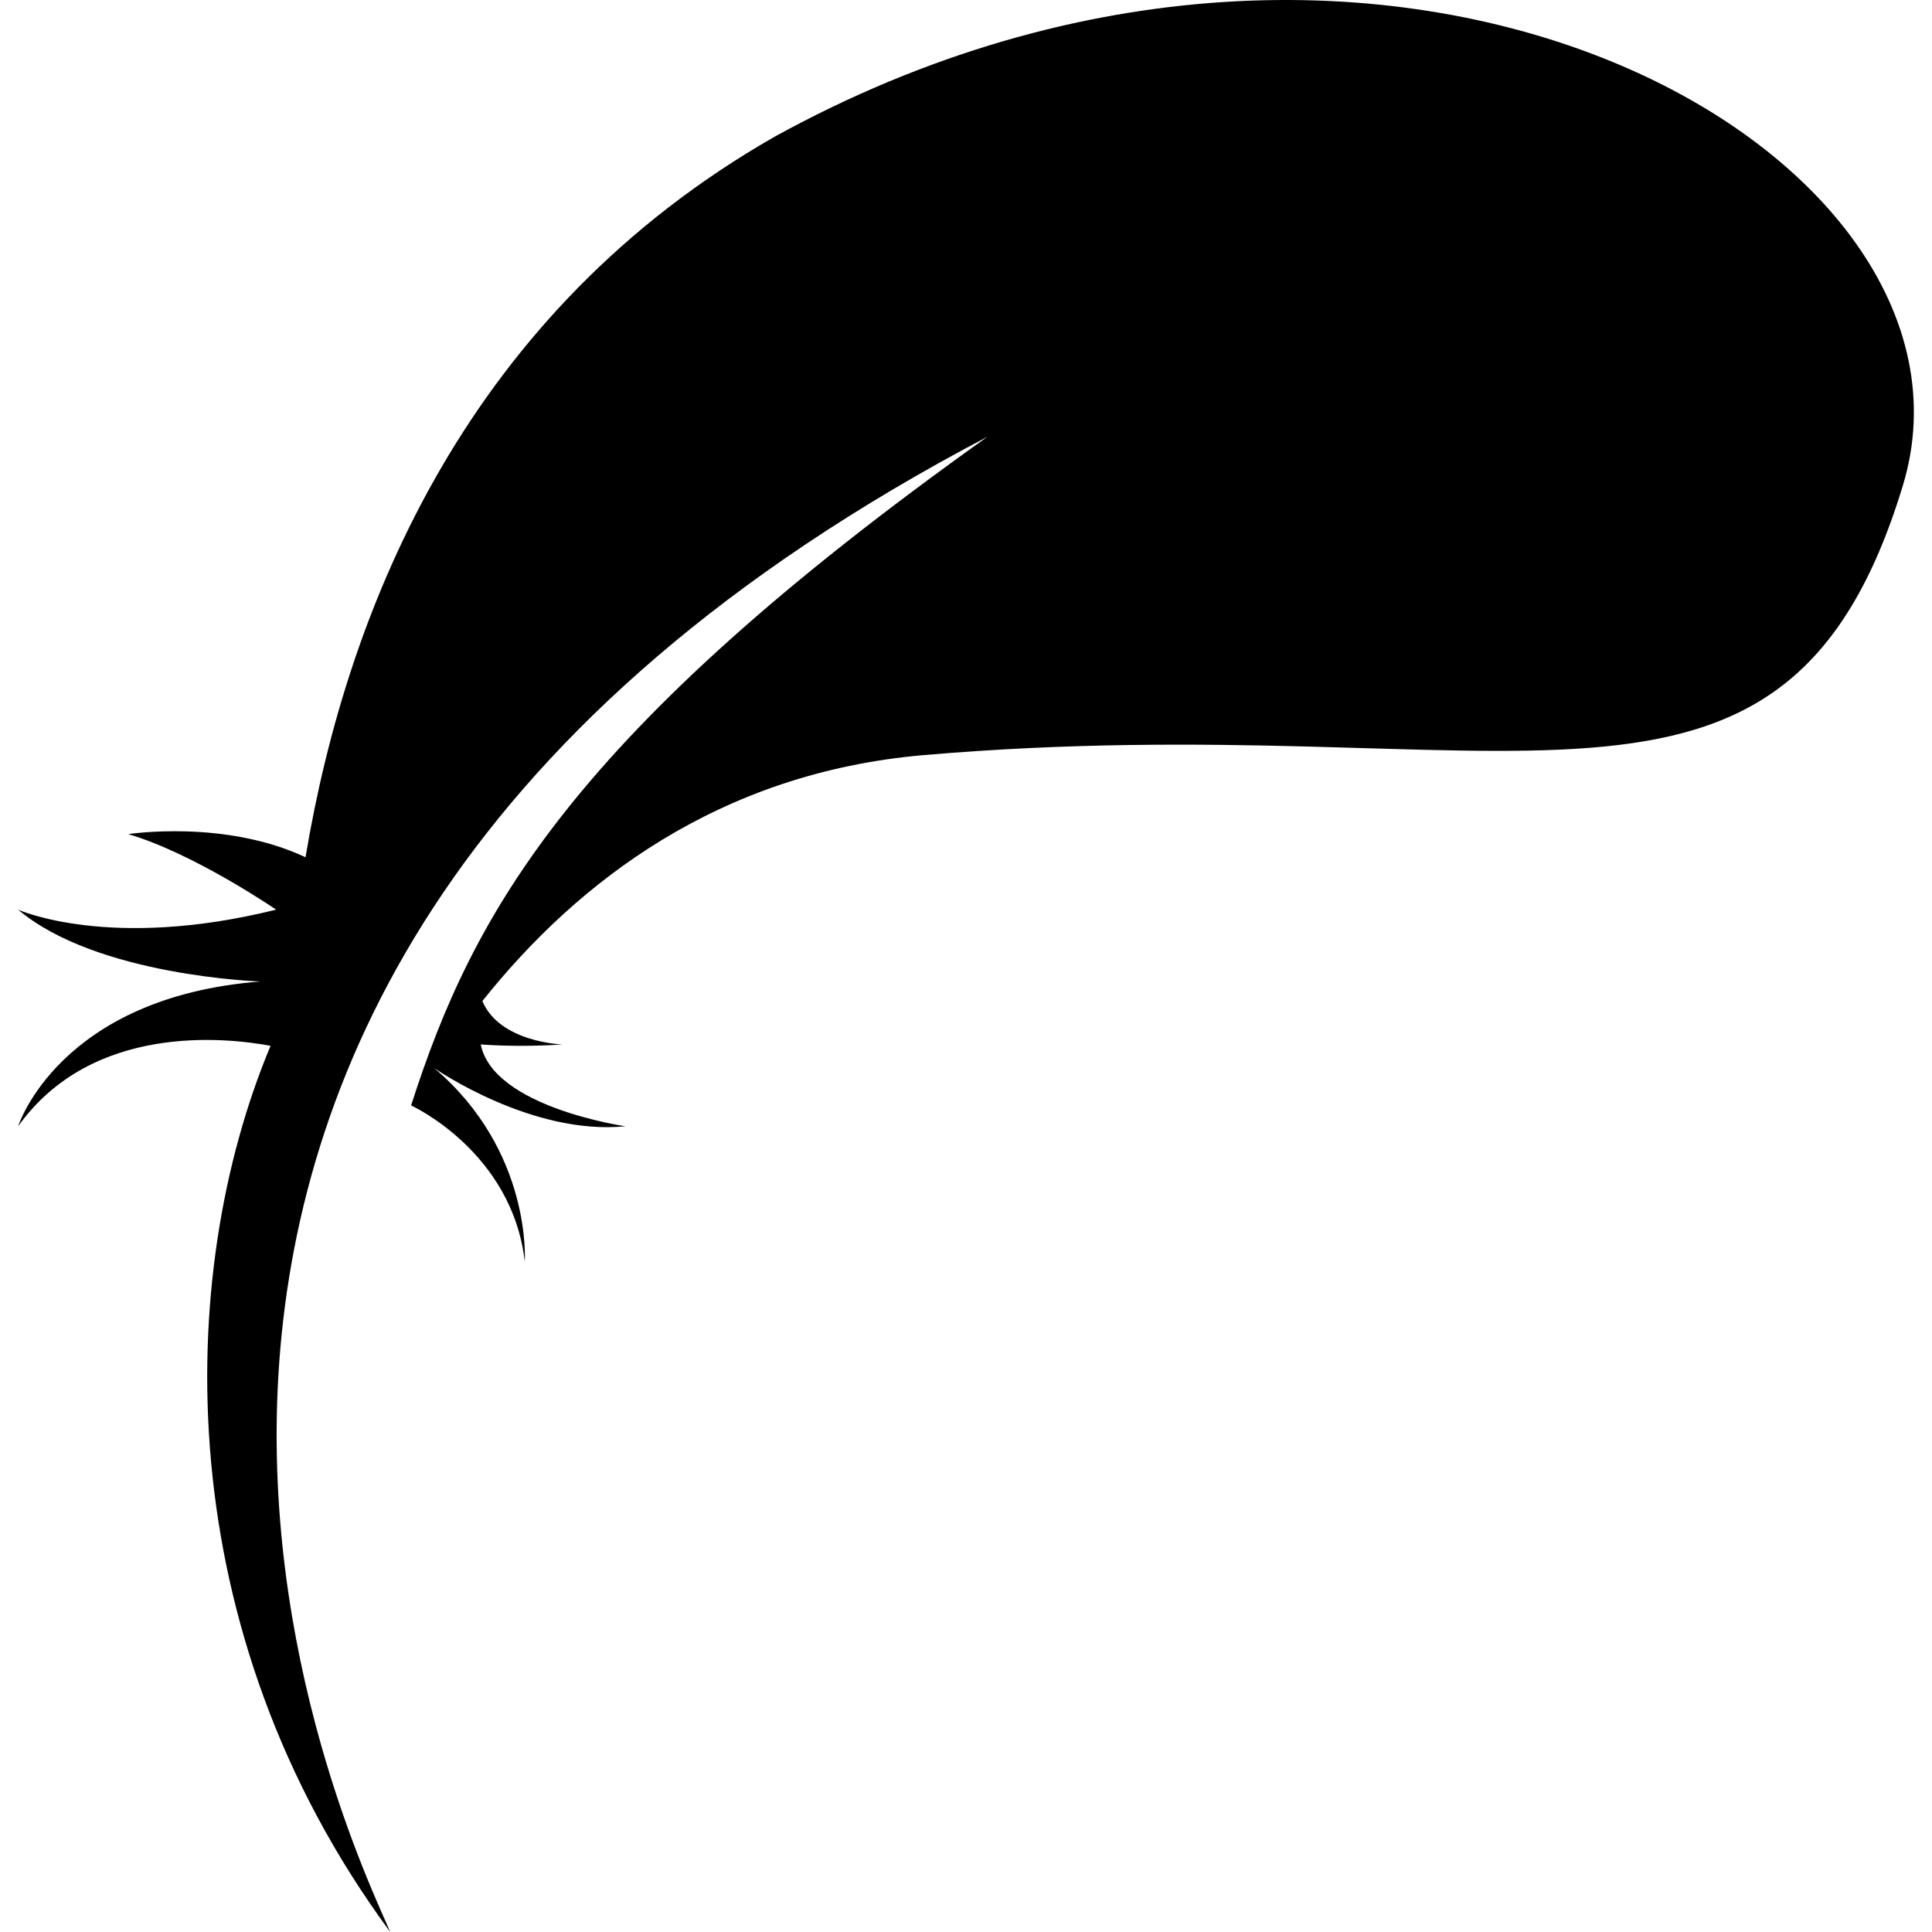
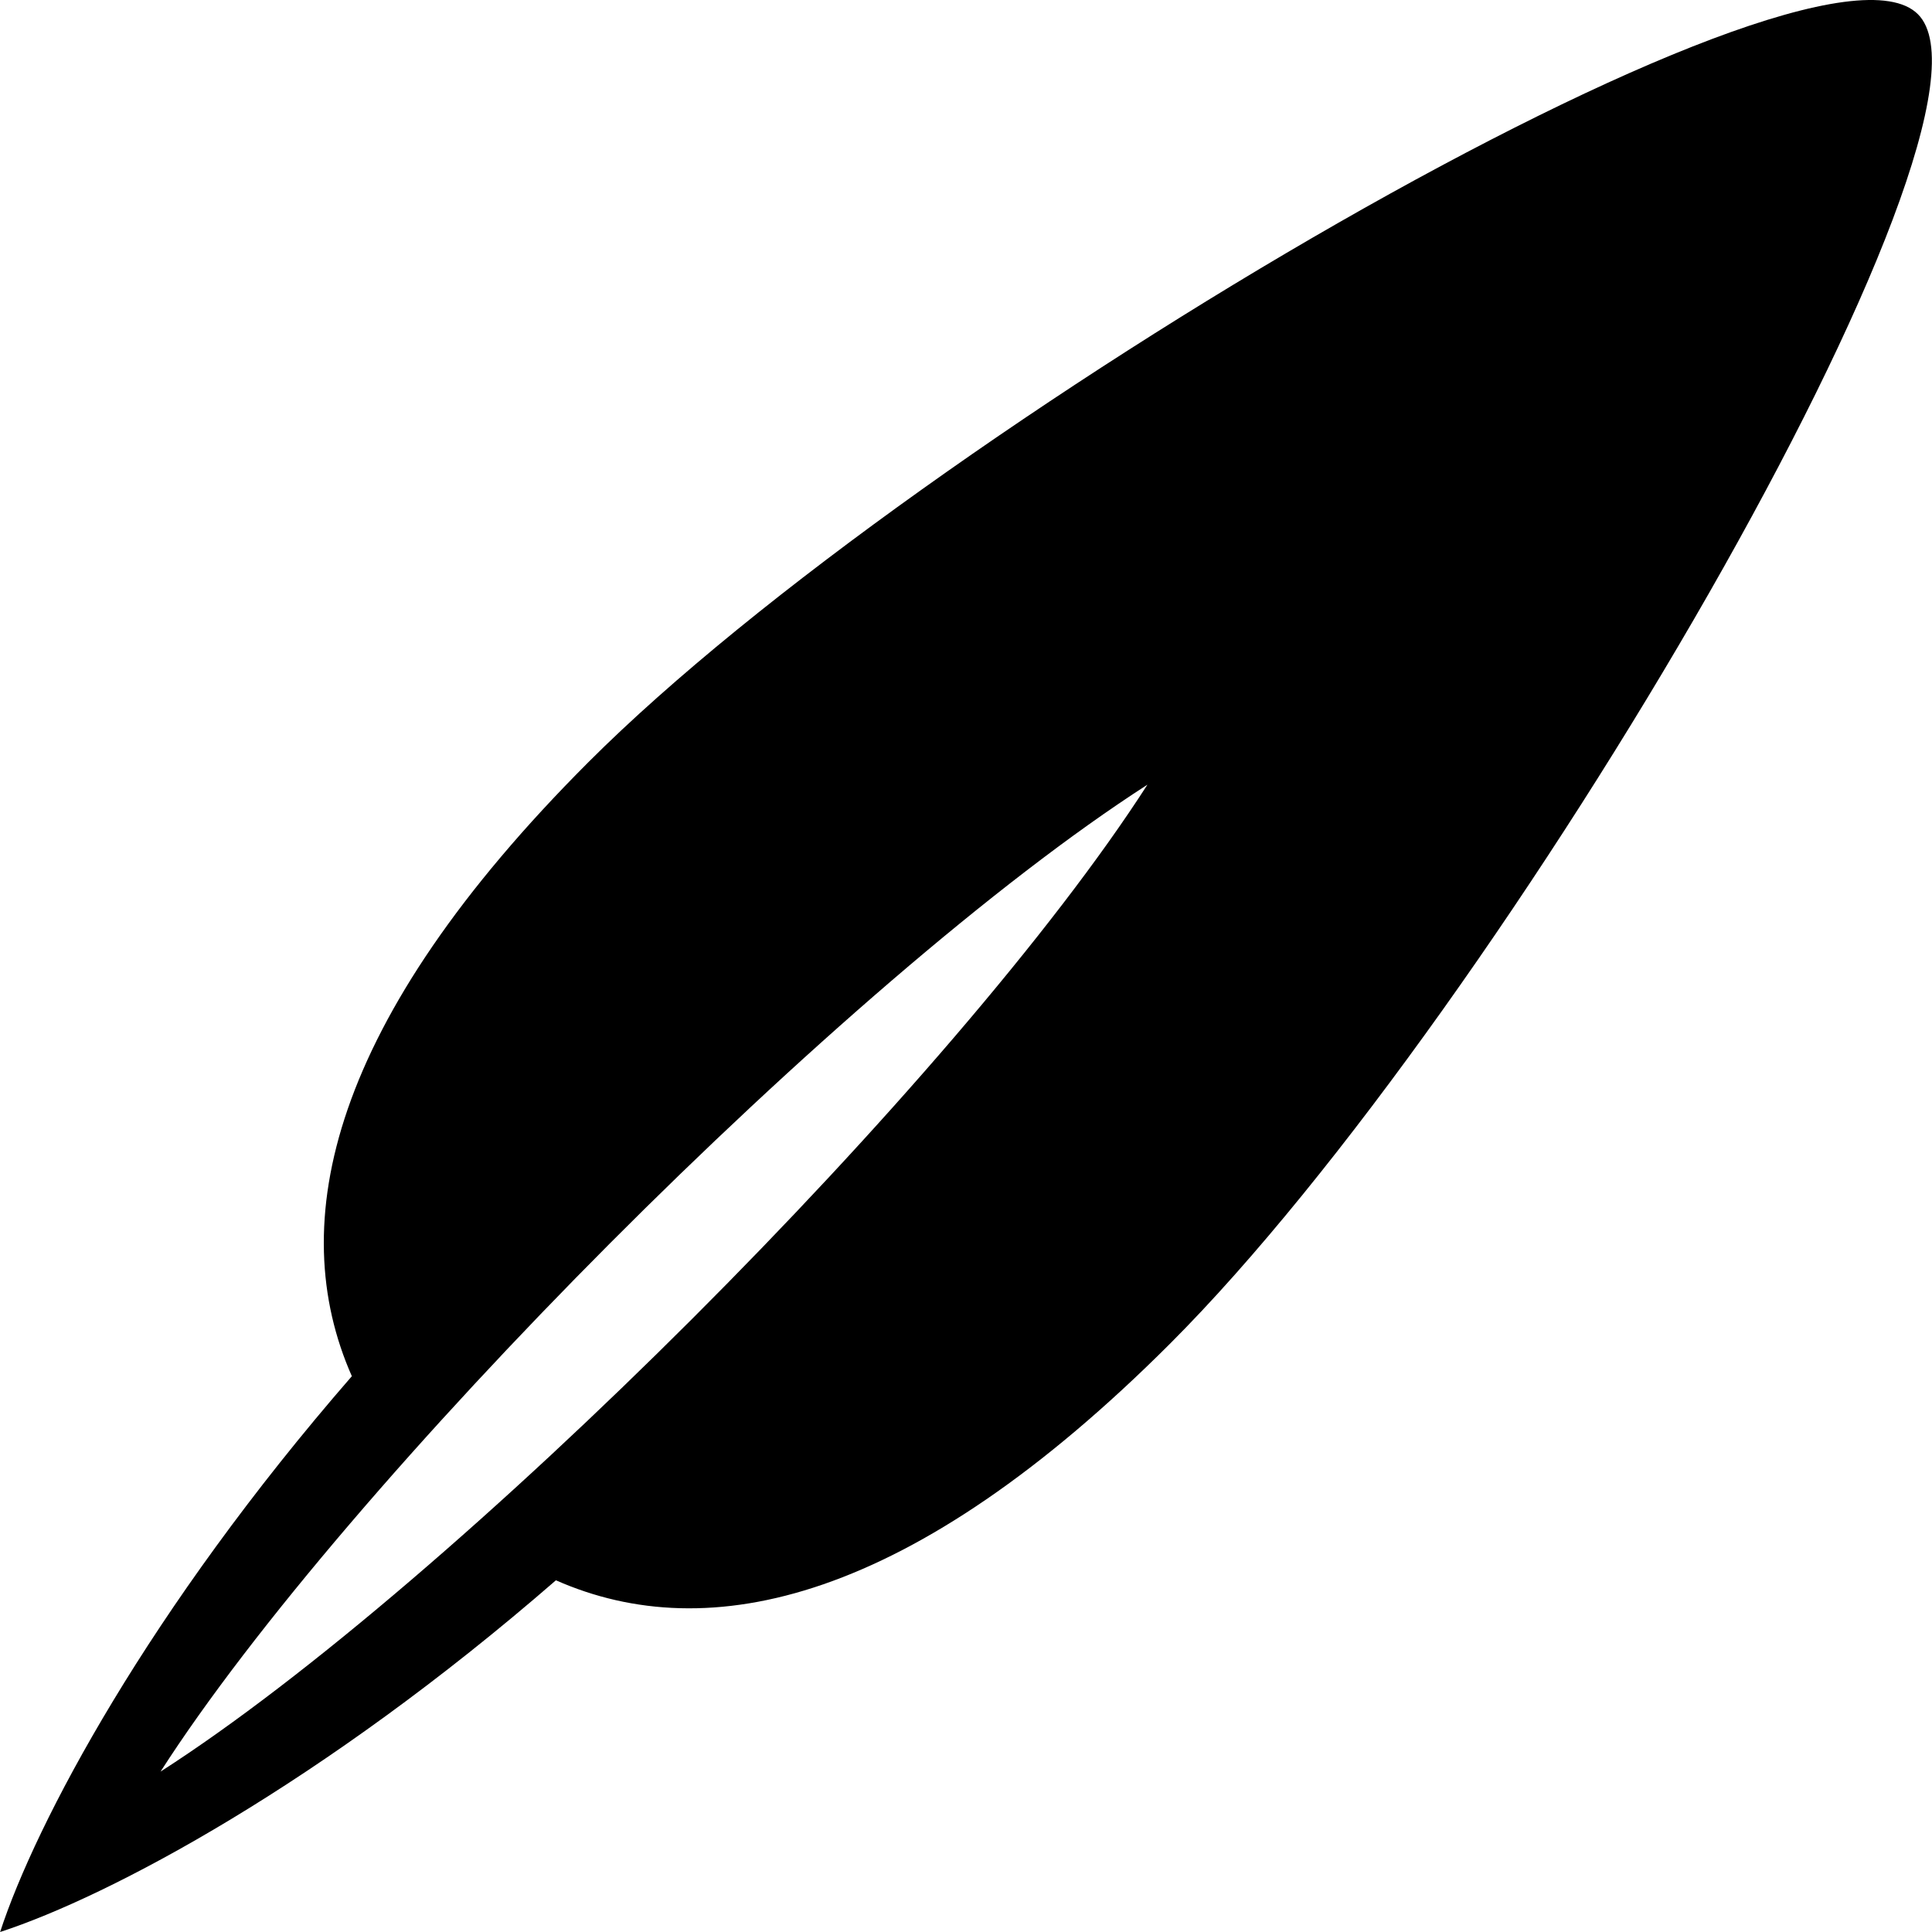
- <svg xmlns="http://www.w3.org/2000/svg" version="1.1" id="Capa_1" x="0px" y="0px" viewBox="0 0 490.875 490.875" style="enable-background:new 0 0 490.875 490.875;" xml:space="preserve">
-   <path d="M196.802,34.737C119.192,79.113,88.373,153.435,77.627,217.806c-20.596-9.679-45.042-5.876-45.042-5.876  c16.791,4.93,37.573,19.19,37.573,19.19c-42.39,10.533-65.552,0-65.552,0c19.996,16.923,61.56,18.253,61.56,18.253  c-51.179,3.991-61.56,36.786-61.56,36.786c18.825-26.311,52.818-22.544,64.147-20.445c-0.038,0.084-0.084,0.169-0.113,0.253  c-24.183,57.953-26.012,148.307,30.51,224.906C90.369,470.158-17.824,251.866,250.886,110.97  c-105.881,75.39-130.785,121.108-146.434,169.895c0,0,25.674,11.685,28.878,39.673c0,0,1.921-28.015-22.966-49.125l0.01-0.01  c0.292,0.196,24.689,17.136,48.536,14.757c0,0-33.563-4.797-36.767-20.792c0,0,9.595,0.796,20.782,0c0,0-15.939-0.468-20.37-11.019  c24.165-30.331,60.173-58.01,112.083-62.489c149.6-12.892,218.714,30.799,248.847-68.54  C509.176,38.57,352.549-50.952,196.802,34.737z" />
+ <svg xmlns="http://www.w3.org/2000/svg" version="1.1" id="Capa_1" x="0px" y="0px" viewBox="0 0 478.555 478.555" style="enable-background:new 0 0 478.555 478.555;" xml:space="preserve">
+   <path d="M475.07,3.521c-26.489-26.499-246.641,102.584-329.284,185.228c-64.129,64.139-75.363,114.274-58.633,152.134  C36.782,398.821,8.845,451.553,0.027,478.555c27.186-8.863,79.818-36.835,137.674-87.117c37.86,16.721,88.003,5.498,152.141-58.633  C372.478,250.153,501.285,29.719,475.07,3.521z M39.771,438.82c45.433-70.843,169.743-196.406,244.445-244.454  C237.138,267.633,112.042,392.481,39.771,438.82z" />
  <g>
</g>
  <g>
</g>
  <g>
</g>
  <g>
</g>
  <g>
</g>
  <g>
</g>
  <g>
</g>
  <g>
</g>
  <g>
</g>
  <g>
</g>
  <g>
</g>
  <g>
</g>
  <g>
</g>
  <g>
</g>
  <g>
</g>
</svg>
